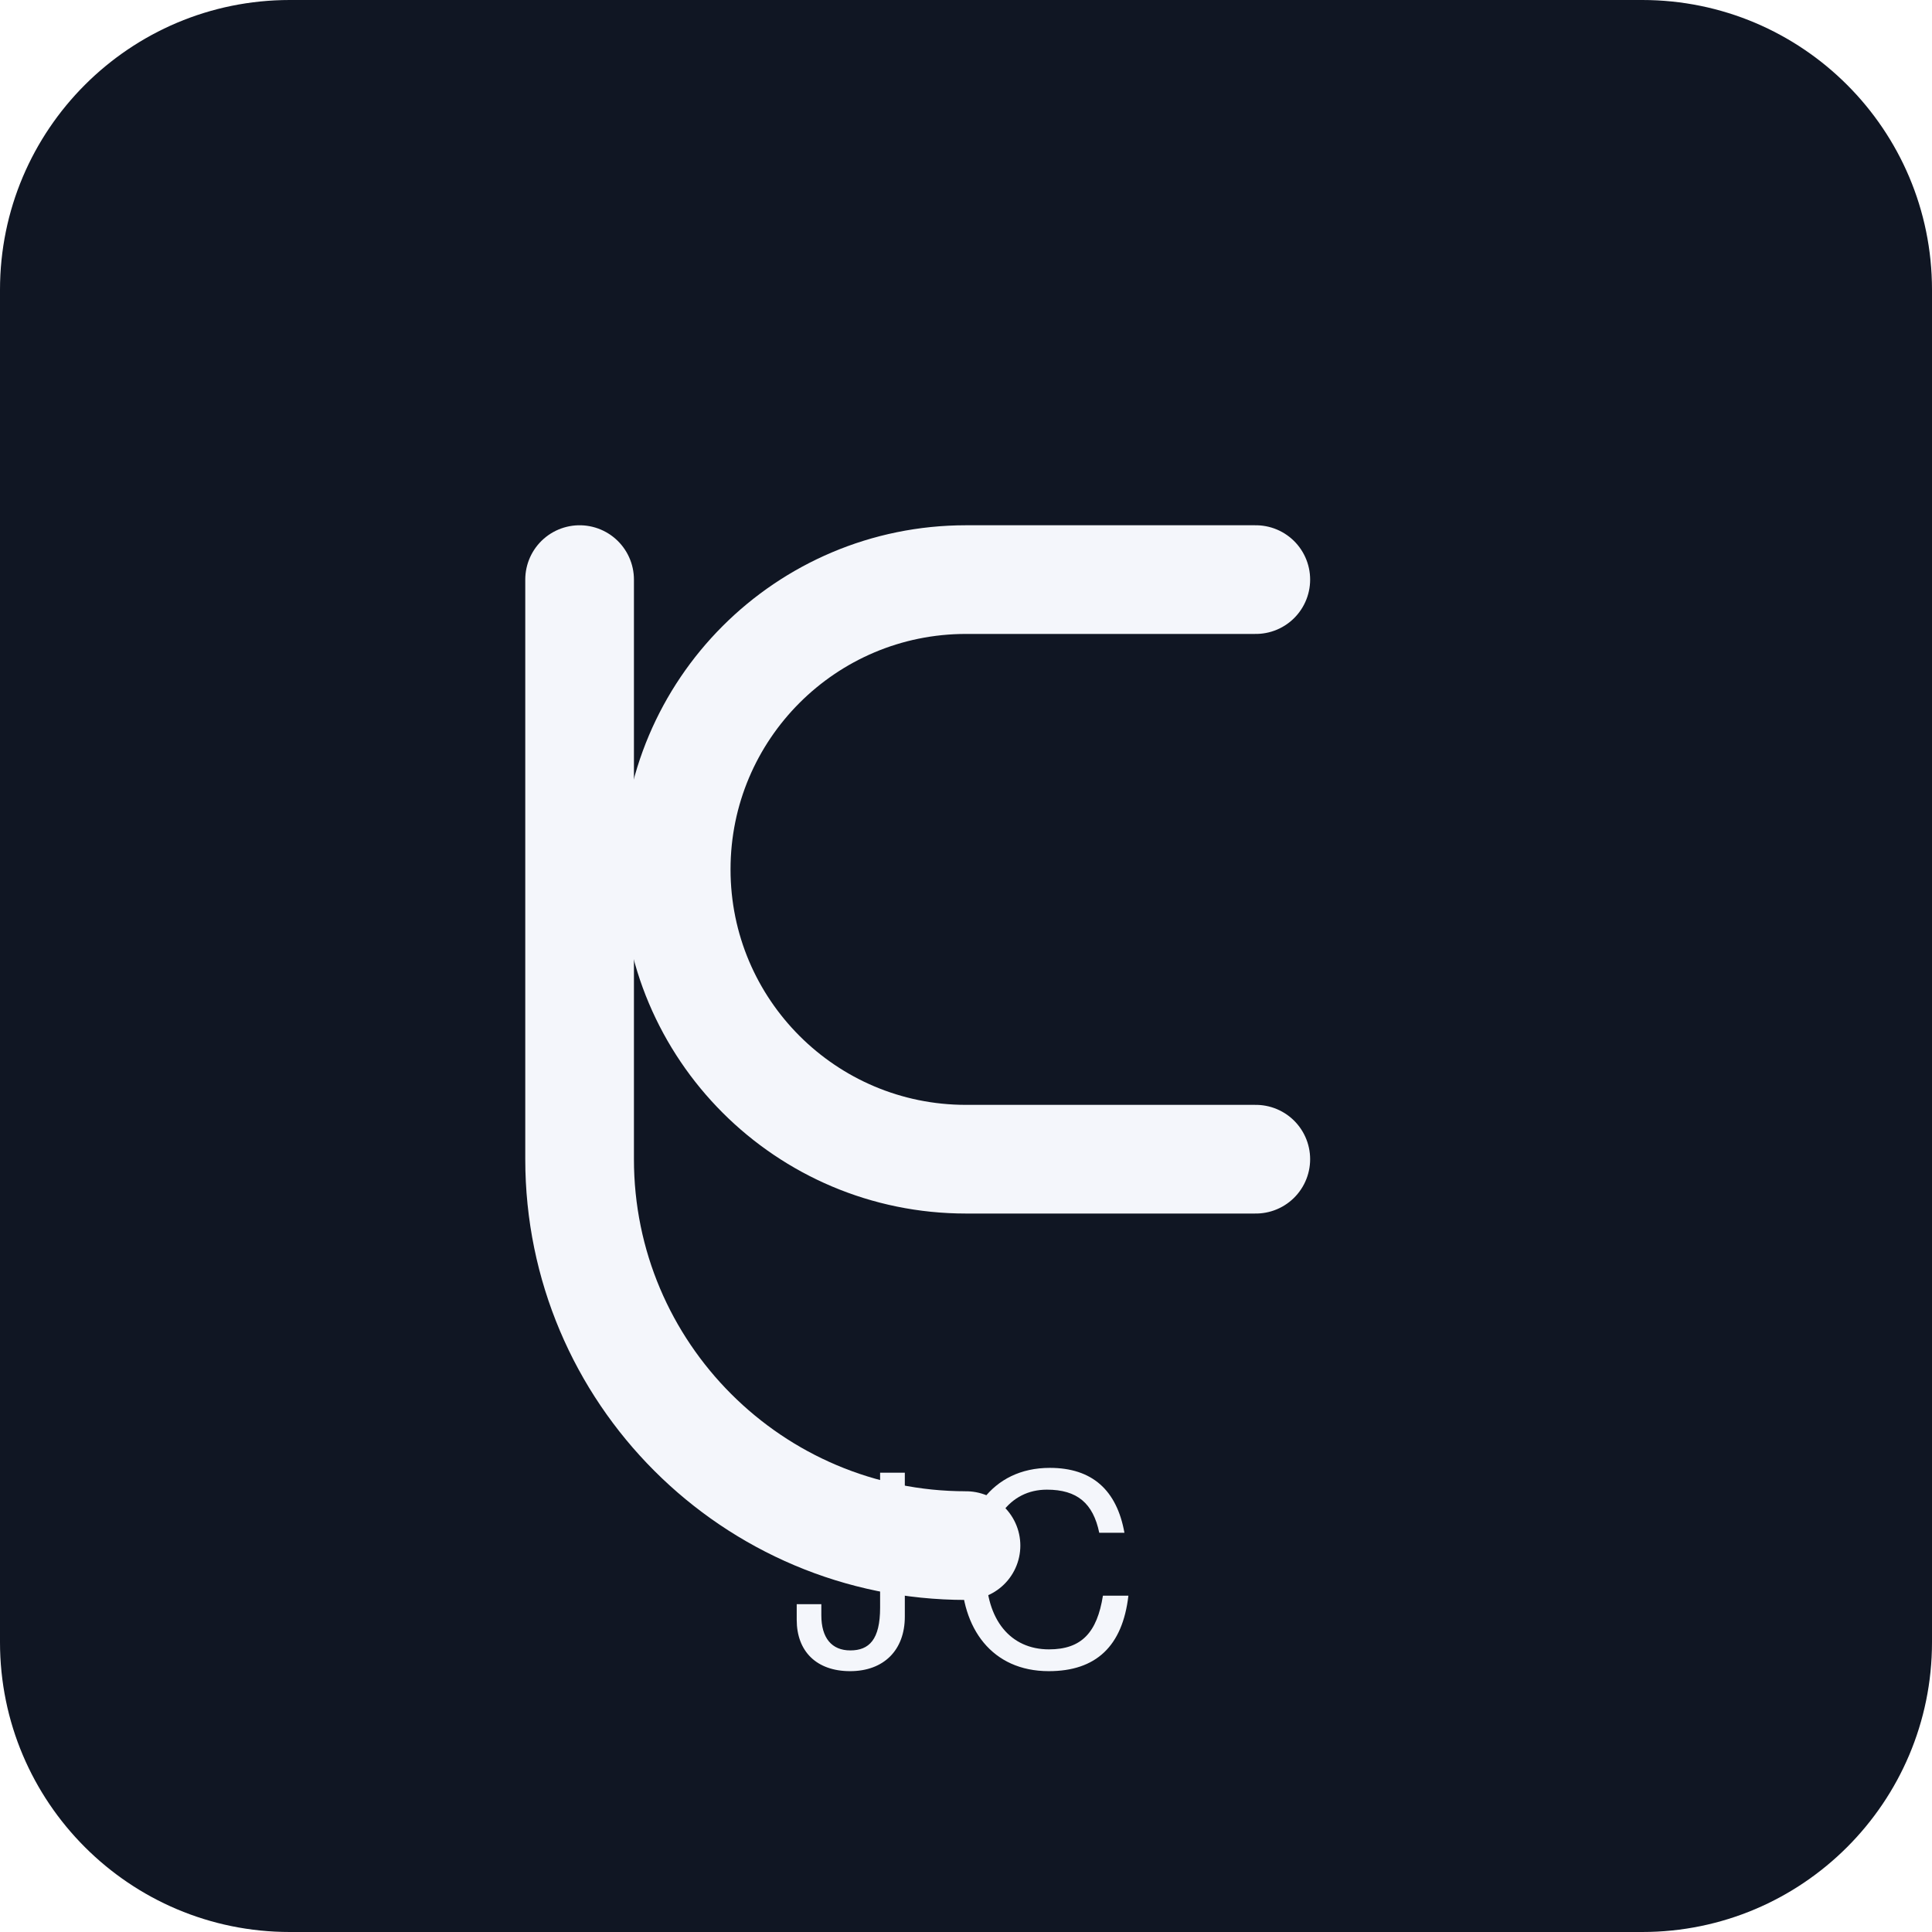
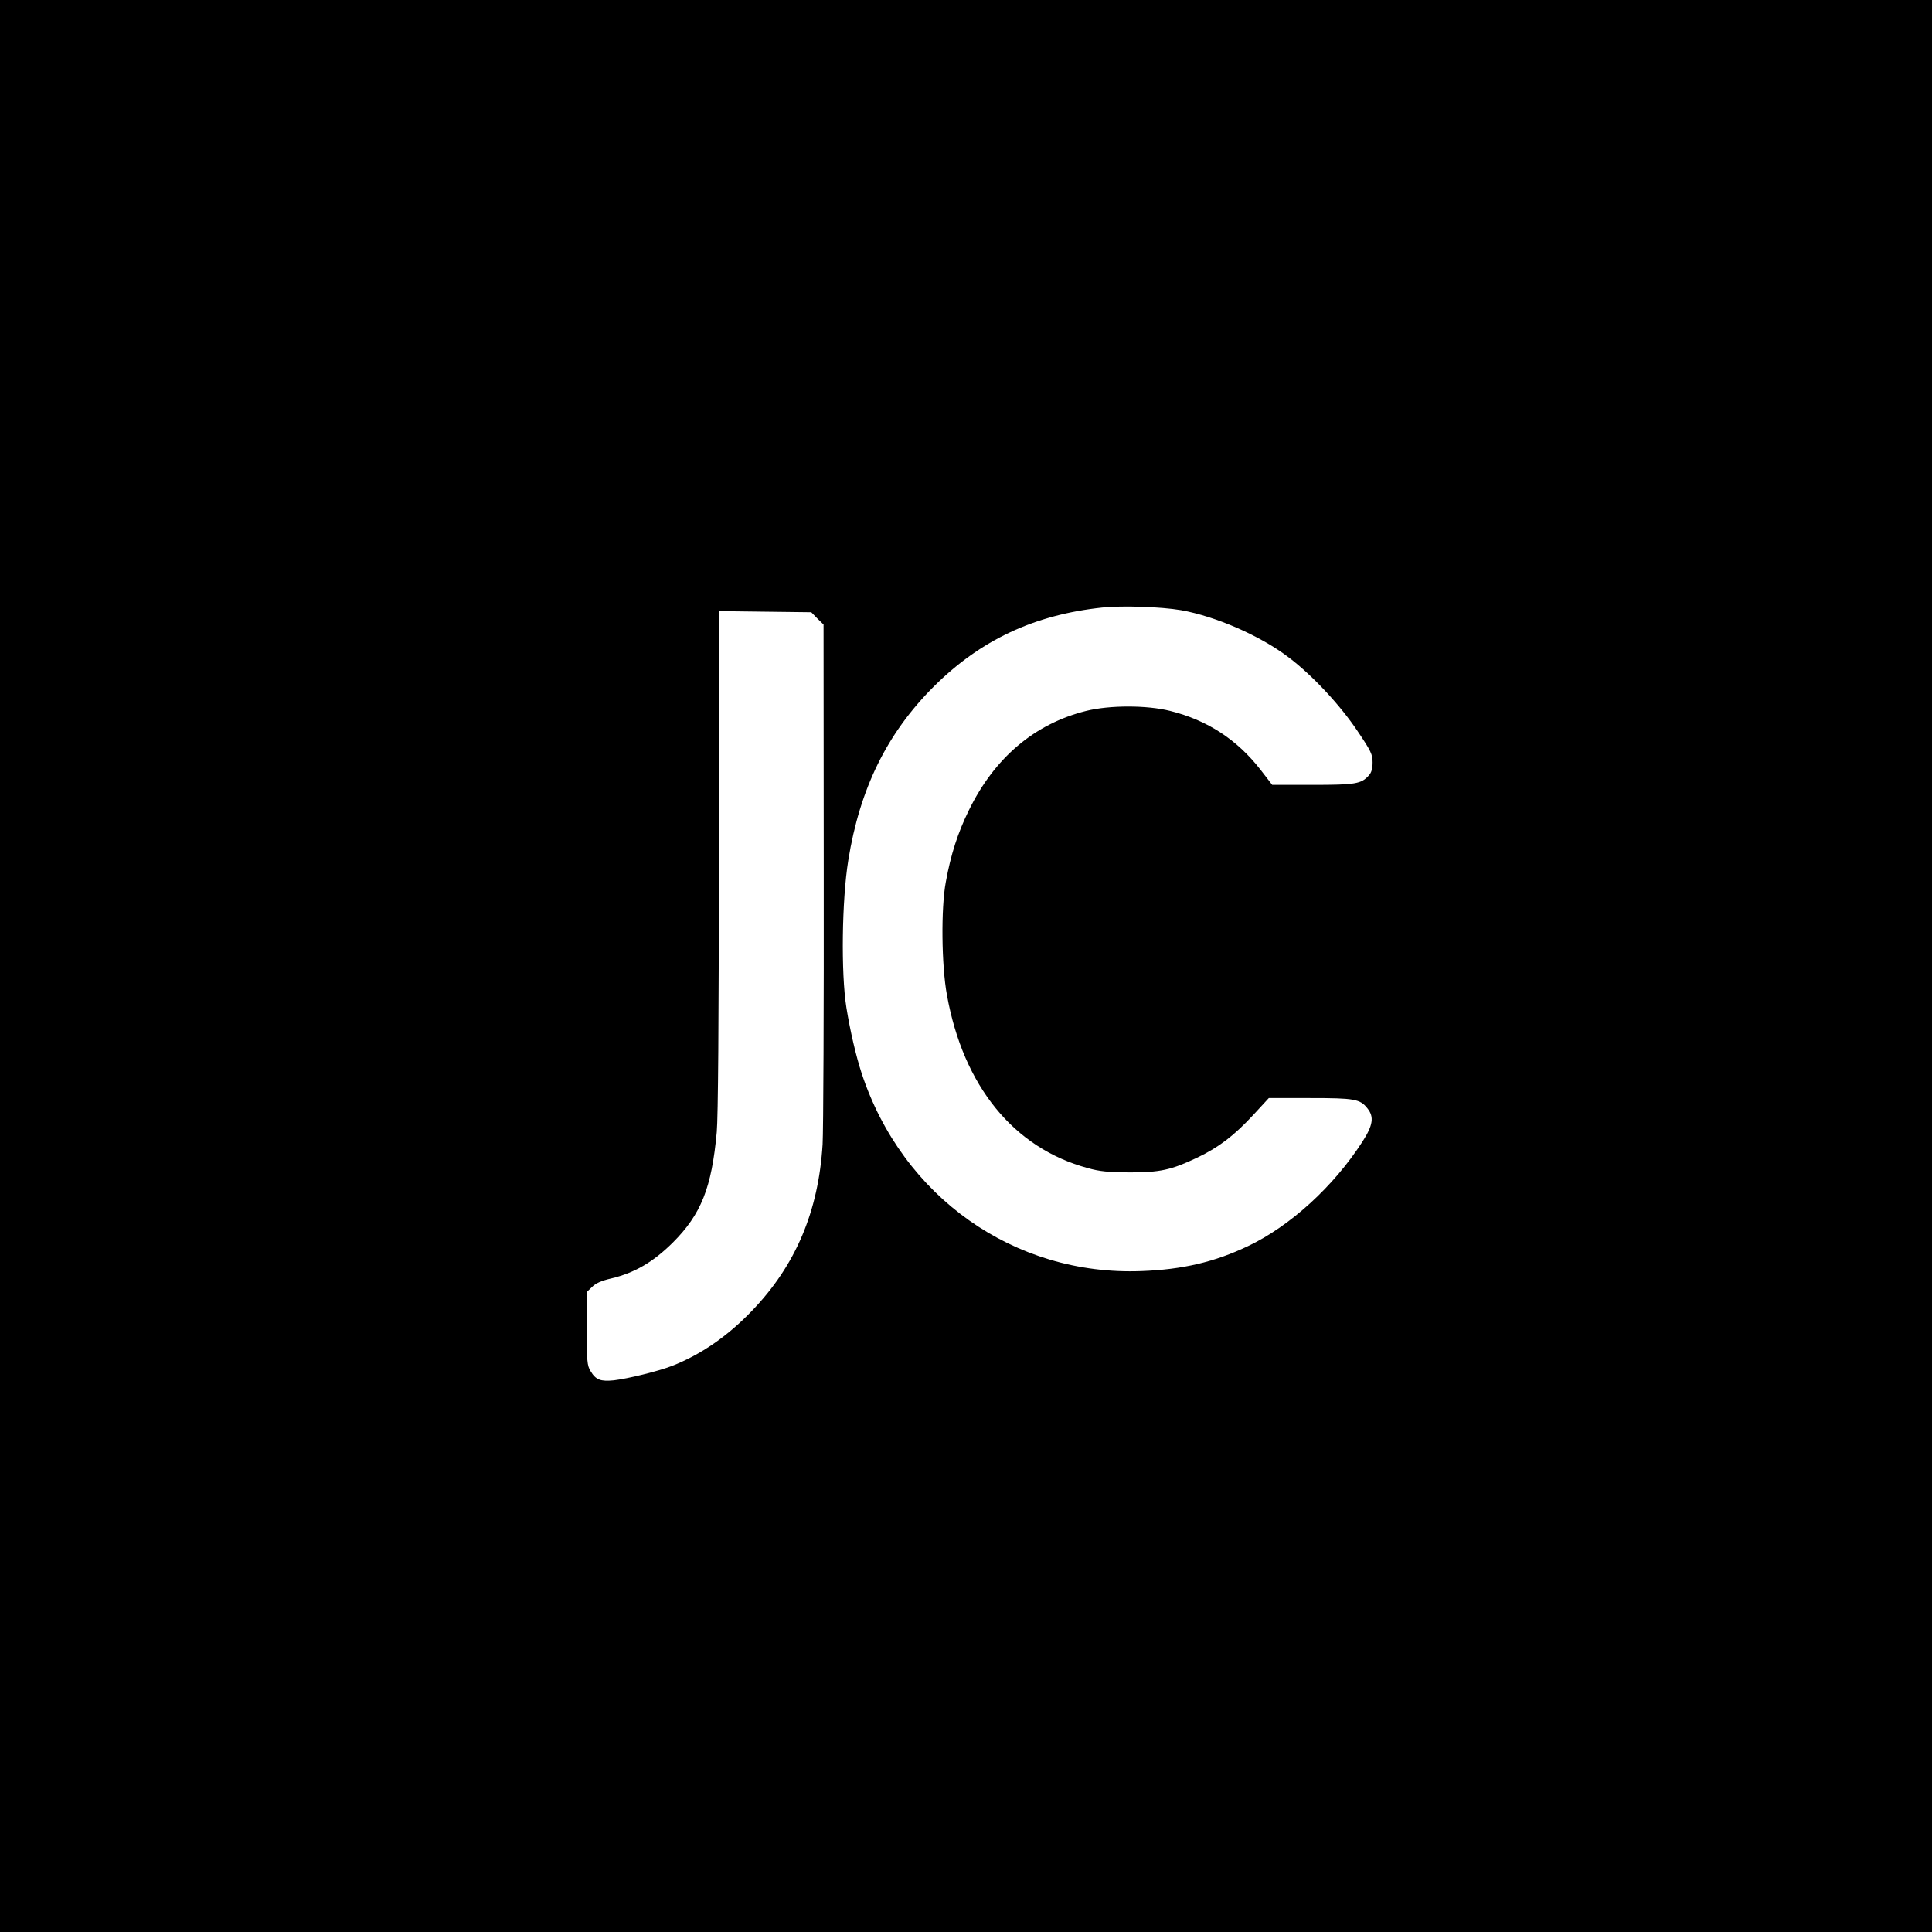
- <svg xmlns="http://www.w3.org/2000/svg" viewBox="0 0 320 320" role="img" aria-labelledby="title desc">
-   <rect width="320" height="320" rx="48" fill="#101623" />
-   <g fill="none" stroke="#f4f6fb" stroke-width="18" stroke-linecap="round" stroke-linejoin="round">
-     <path d="M96 96v96c0 35.346 28.654 64 64 64" />
-     <path d="M208 96h-48c-26.51 0-48 21.49-48 48s21.49 48 48 48h48" />
+ <svg xmlns="http://www.w3.org/2000/svg" version="1.0" width="20px" height="20px" viewBox="0 0 1024 1024" preserveAspectRatio="xMidYMid meet">
+   <g transform="translate(0,1024) scale(0.1,-0.1)" fill="#000000" stroke="none">
+     <path d="M0 5120 l0 -5120 5120 0 5120 0 0 5120 0 5120 -5120 0 -5120 0 0 -5120z m6260 1886 c184 -33 419 -135 570 -250 125 -94 274 -254 366 -392 71 -105 79 -123 79 -165 0 -33 -6 -54 -20 -69 -40 -45 -71 -50 -298 -50 l-214 0 -61 79 c-125 161 -283 264 -480 313 -123 31 -321 31 -445 0 -273 -68 -486 -248 -622 -527 -58 -118 -96 -235 -122 -380 -26 -137 -23 -443 6 -599 87 -483 354 -811 746 -917 63 -18 109 -22 220 -23 163 0 221 12 360 78 115 55 195 116 298 227 l82 89 218 0 c237 0 266 -5 305 -55 36 -45 29 -89 -26 -175 -153 -238 -384 -449 -608 -555 -176 -84 -347 -124 -564 -132 -674 -26 -1267 393 -1483 1048 -30 92 -61 224 -81 349 -29 182 -24 569 10 780 61 380 205 673 453 921 248 247 534 381 894 419 108 11 310 4 417 -14z m-1928 -44 l33 -32 1 -1313 c1 -721 -2 -1371 -6 -1442 -22 -356 -143 -642 -374 -882 -128 -134 -271 -233 -425 -293 -73 -28 -231 -67 -307 -76 -71 -7 -96 2 -124 49 -18 29 -20 52 -20 225 l0 194 28 27 c19 19 49 33 102 45 125 30 222 87 326 190 150 150 206 290 233 586 7 74 11 592 11 1438 l0 1323 245 -3 245 -3 32 -33z" />
  </g>
-   <text x="160" y="276" fill="#f4f6fb" font-family="'Helvetica Neue', 'Segoe UI', sans-serif" font-size="44" text-anchor="middle" letter-spacing="4">JC</text>
</svg>
